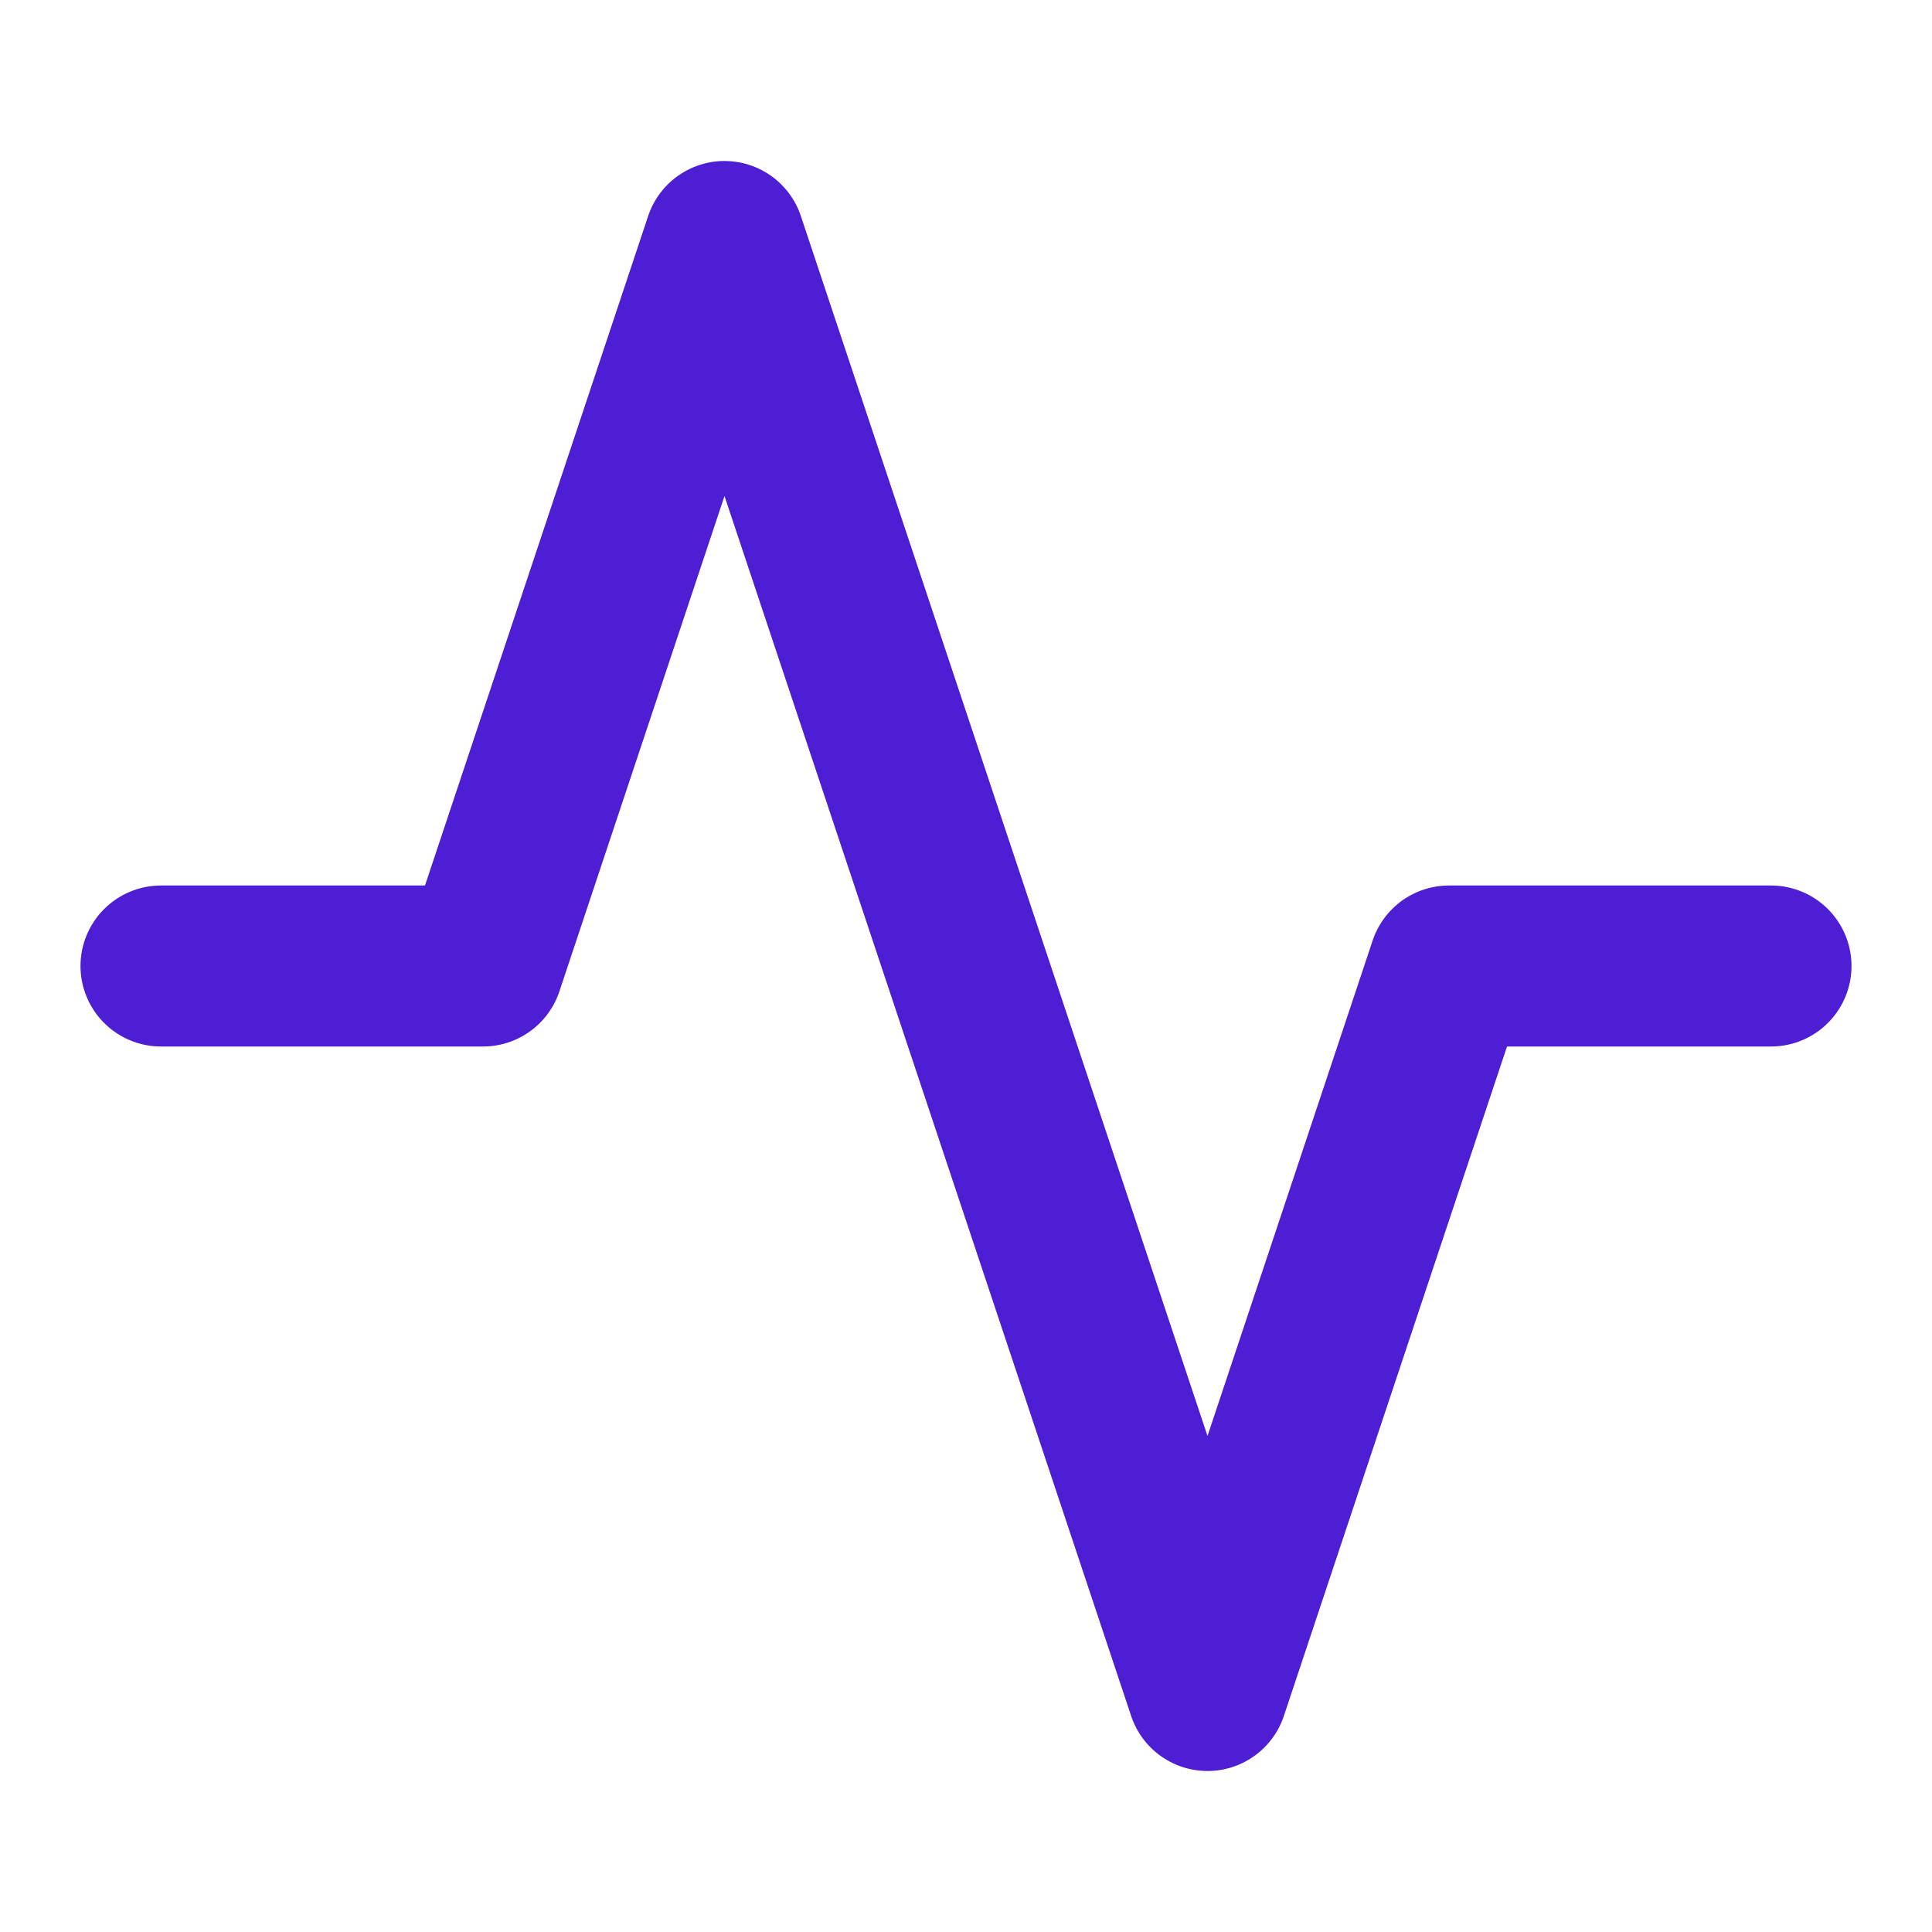
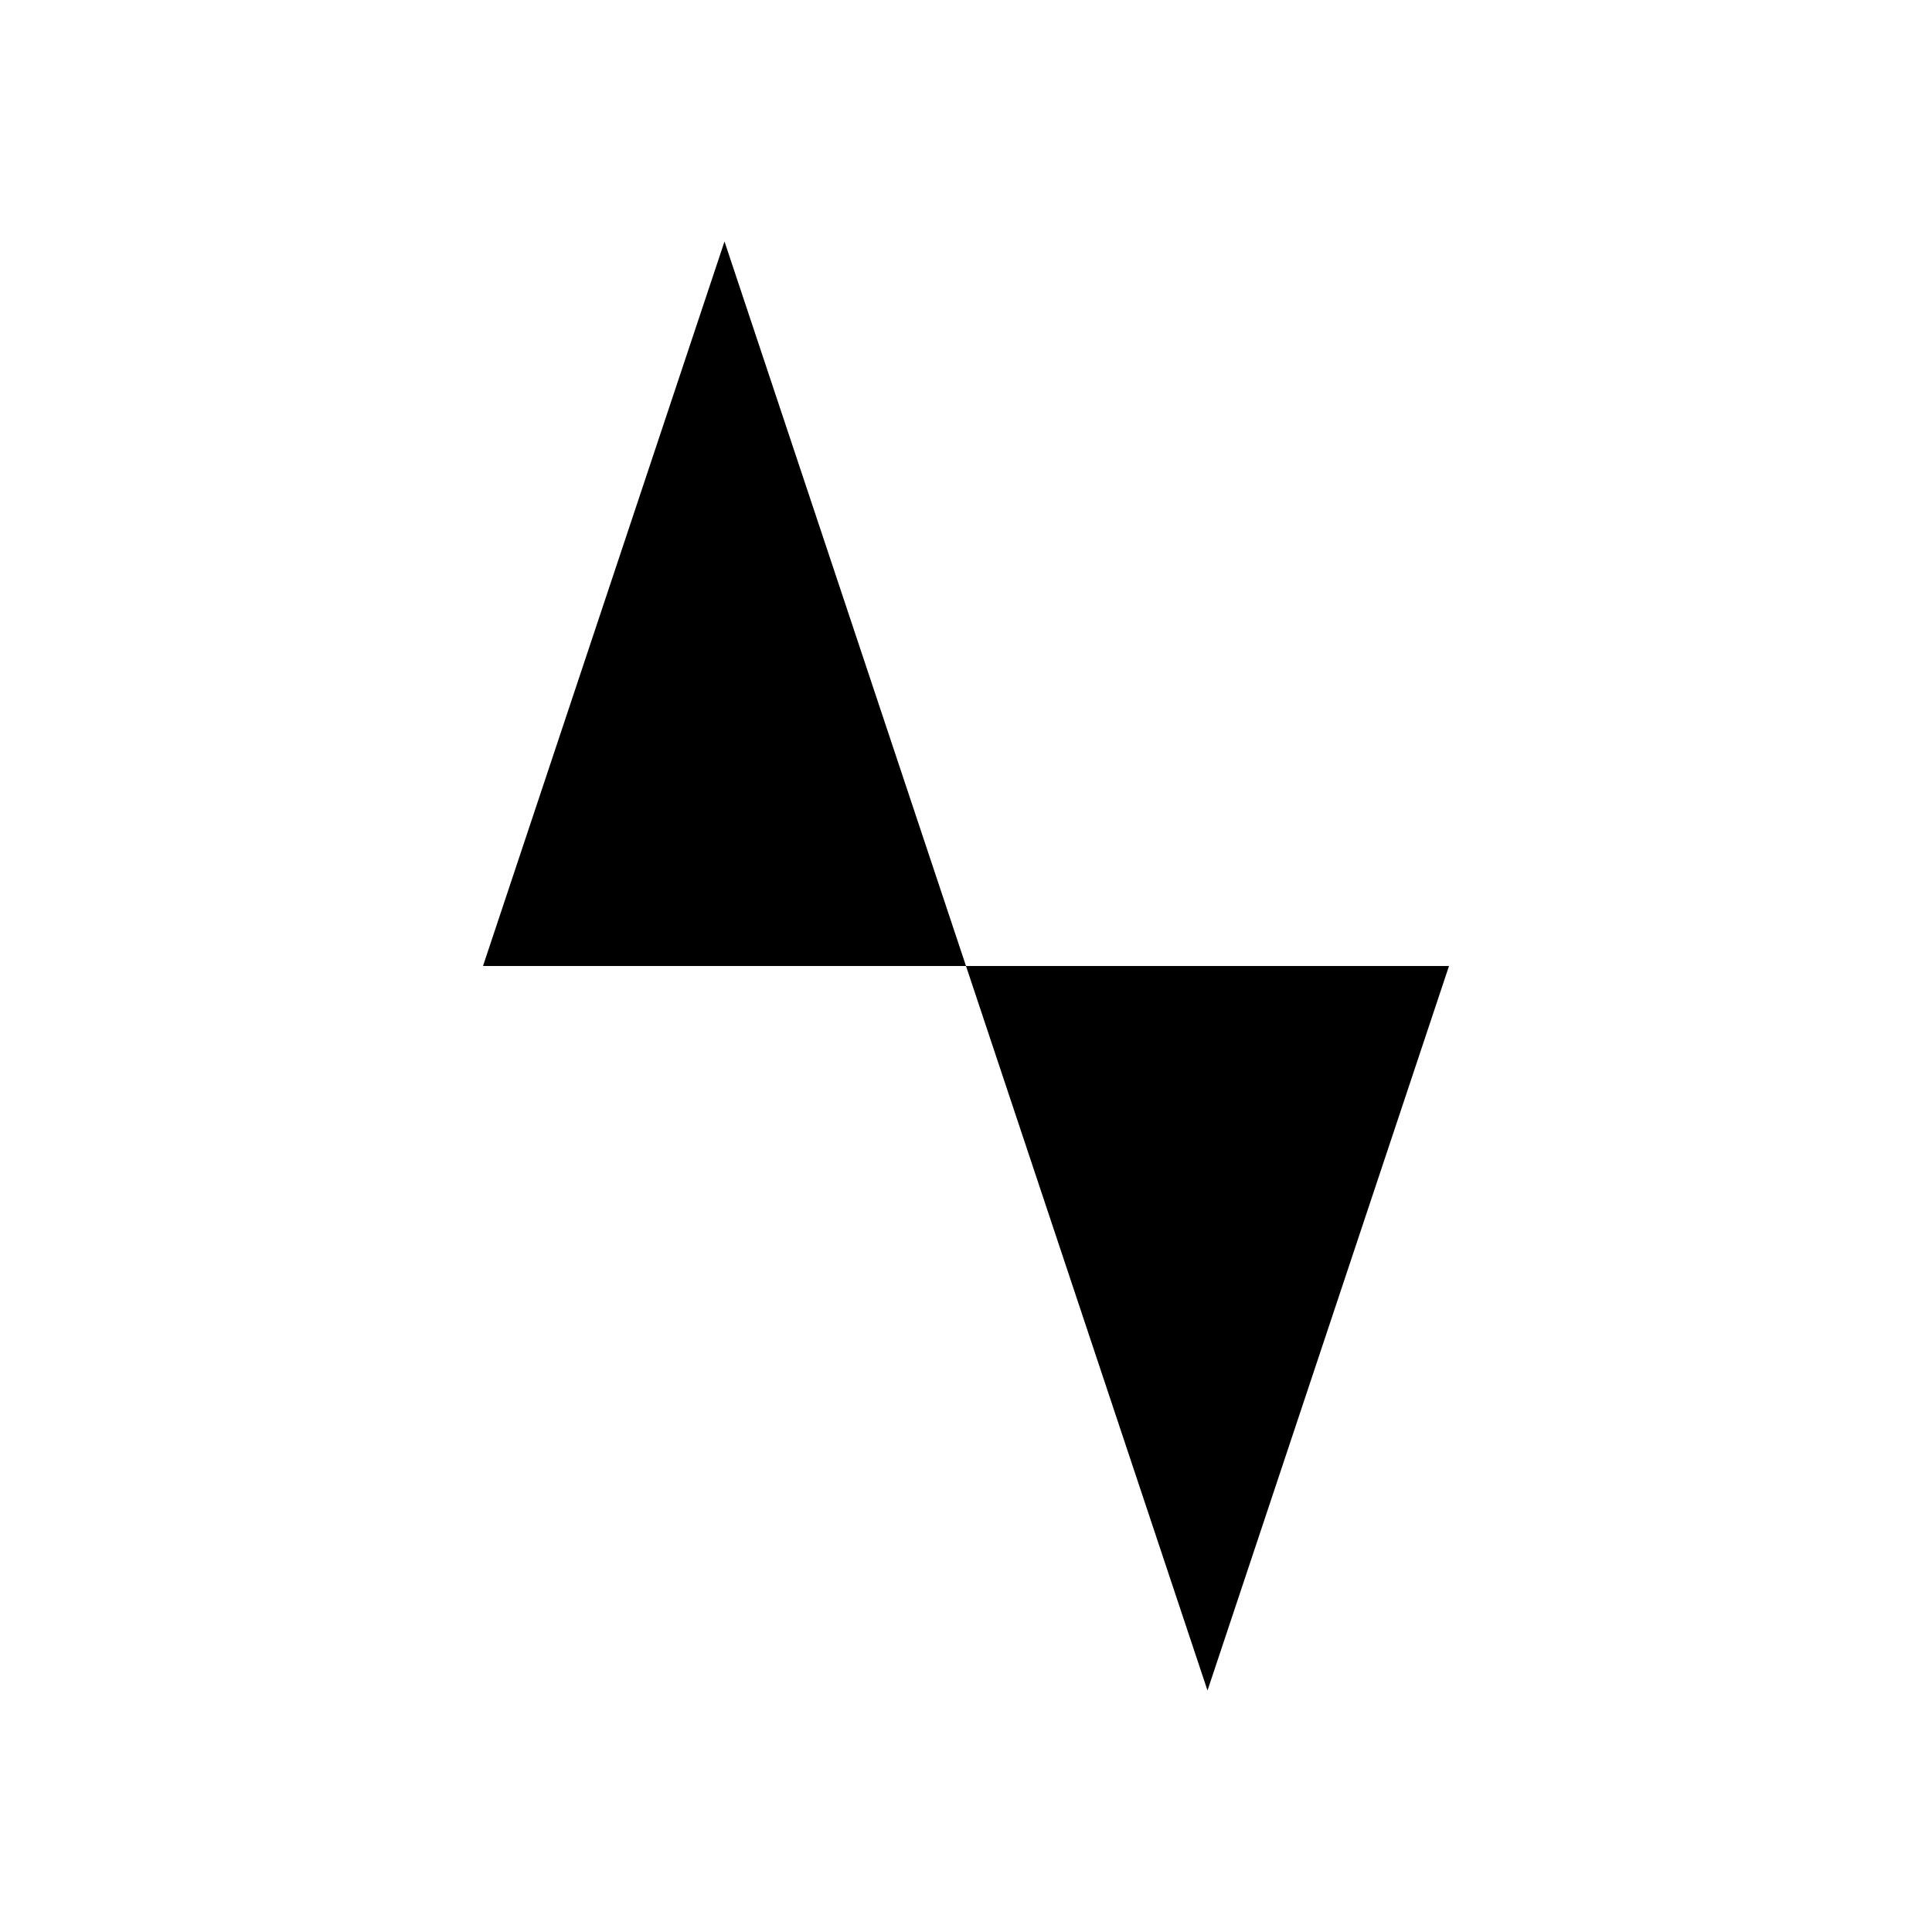
- <svg xmlns="http://www.w3.org/2000/svg" width="24" height="24" viewBox="0 0 24 24" fill="none" stroke="#4e1ed4" stroke-width="2" stroke-linecap="round" stroke-linejoin="round" class="feather feather-activity">
+ <svg xmlns="http://www.w3.org/2000/svg" width="24" height="24" viewBox="0 0 24 24" stroke-width="2" stroke-linecap="round" stroke-linejoin="round" class="feather feather-activity">
  <polyline points="22 12 18 12 15 21 9 3 6 12 2 12" />
</svg>
